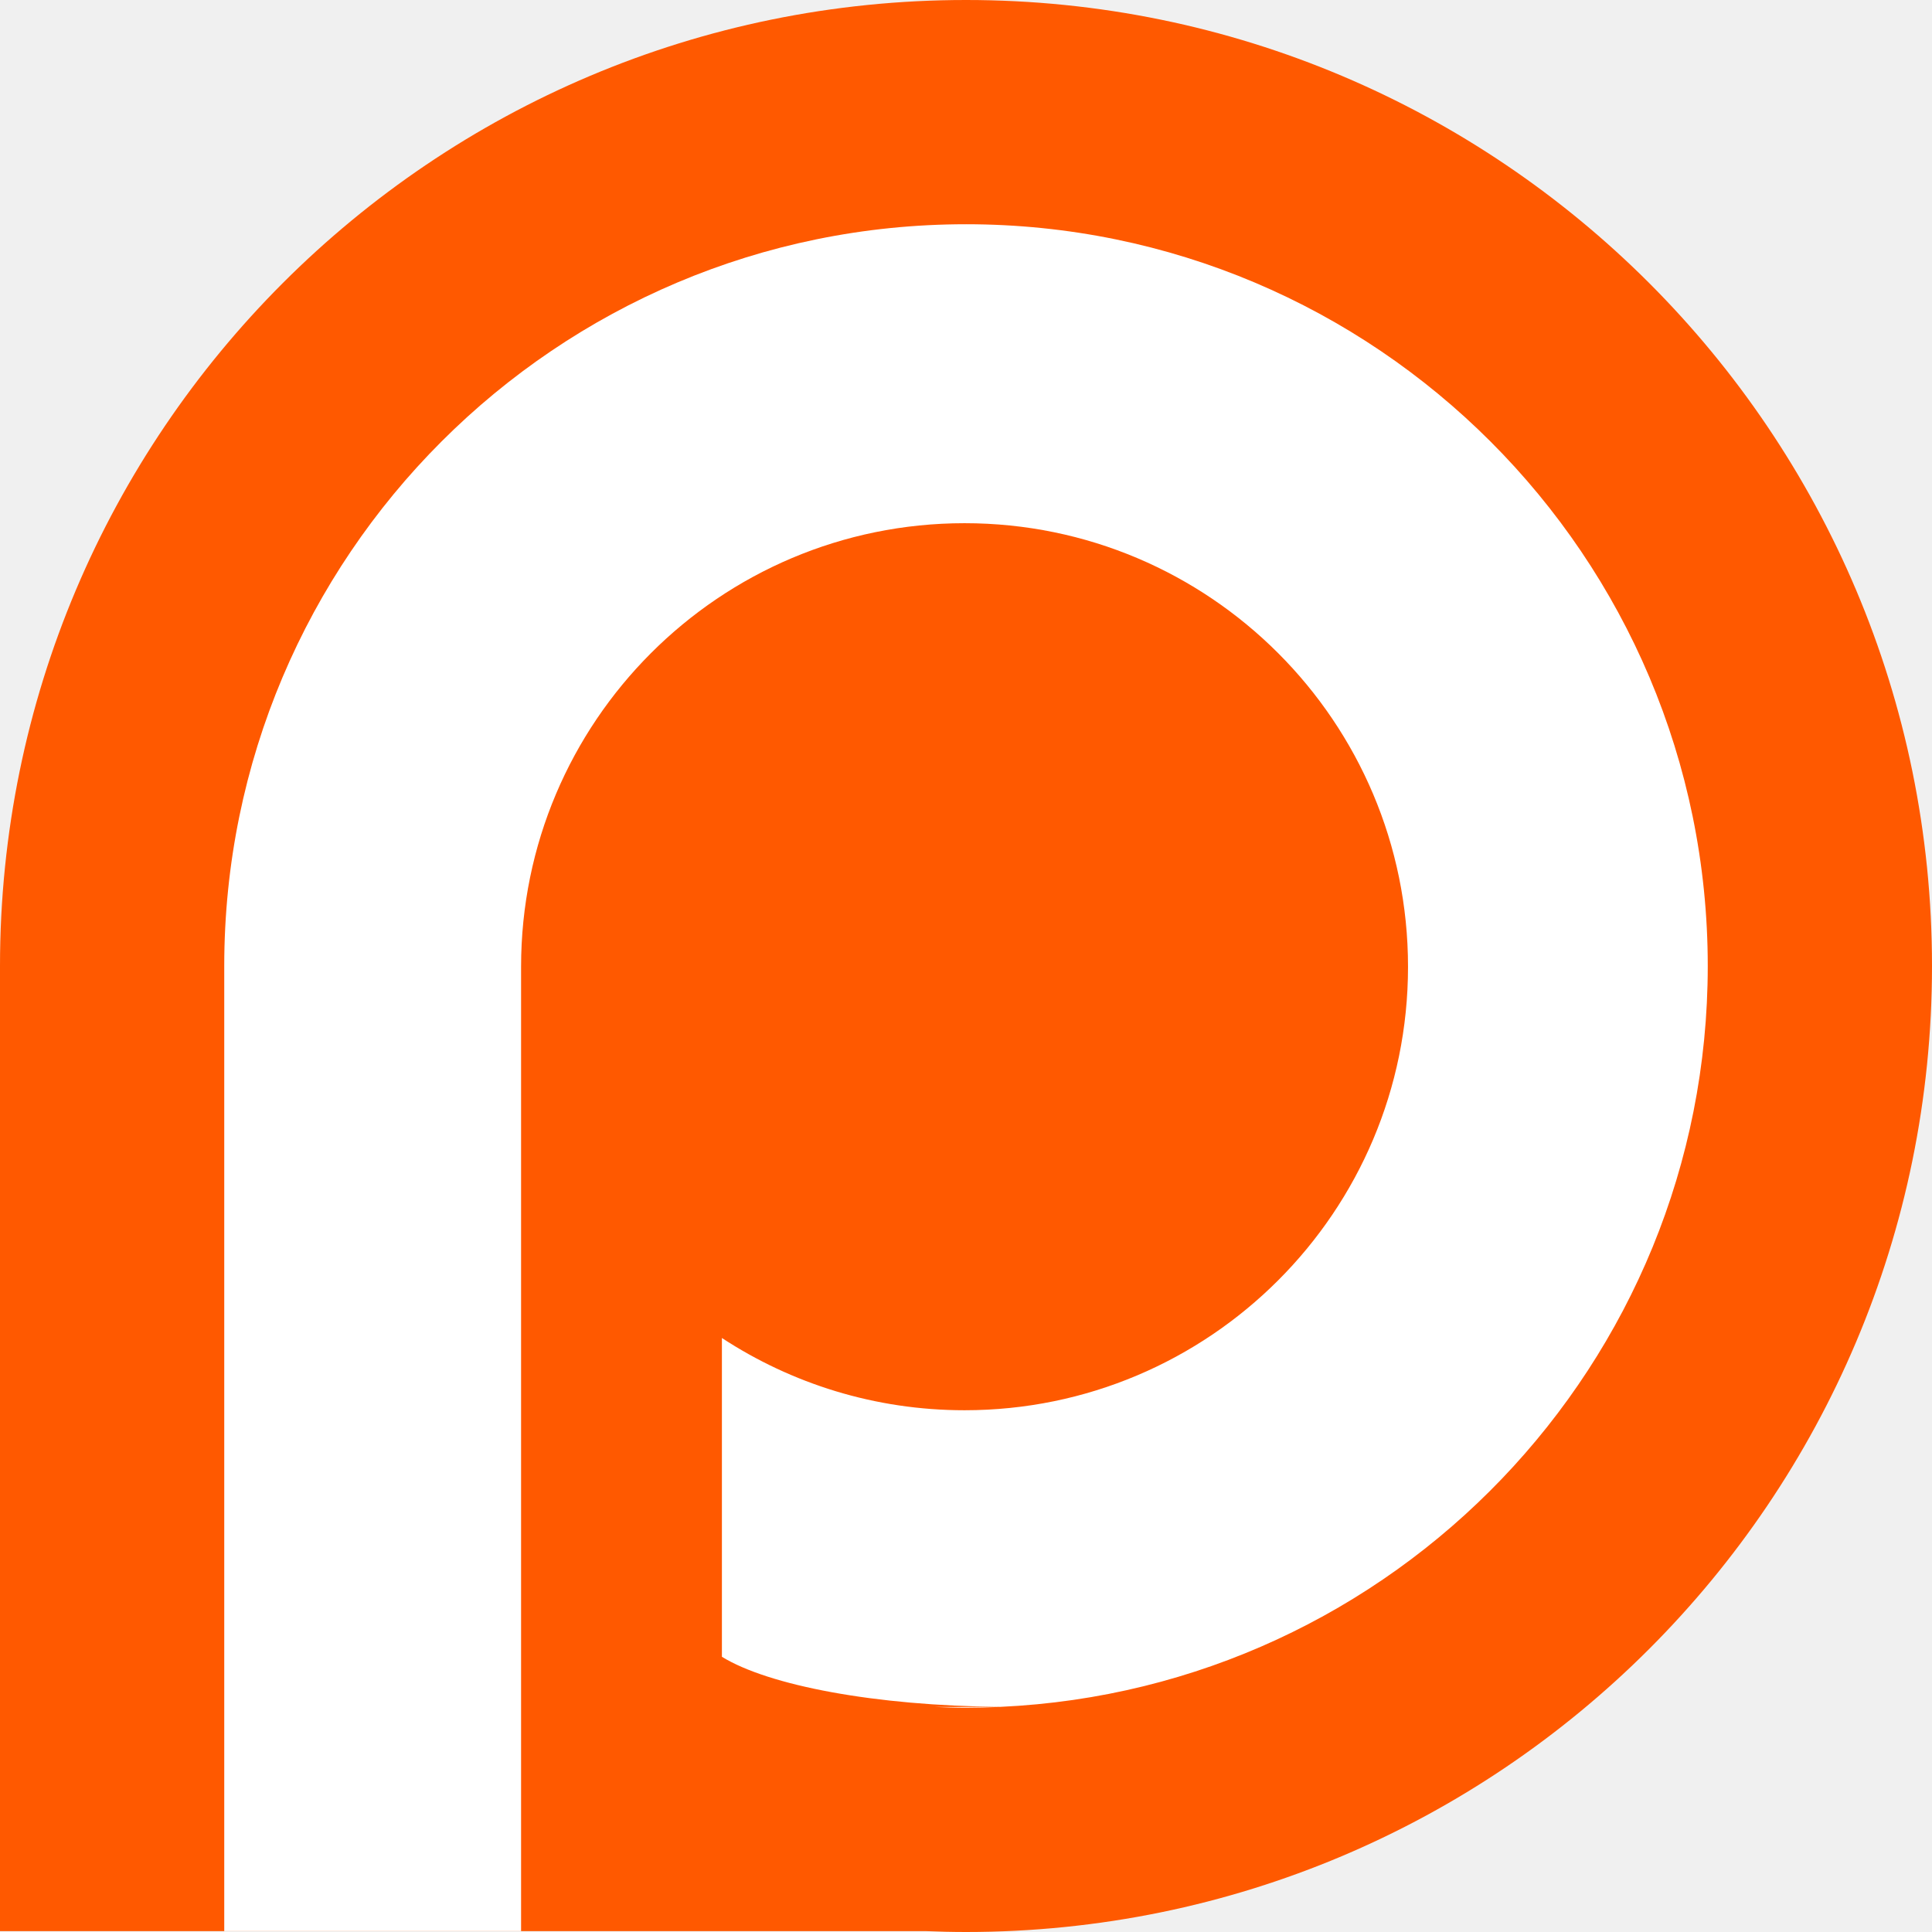
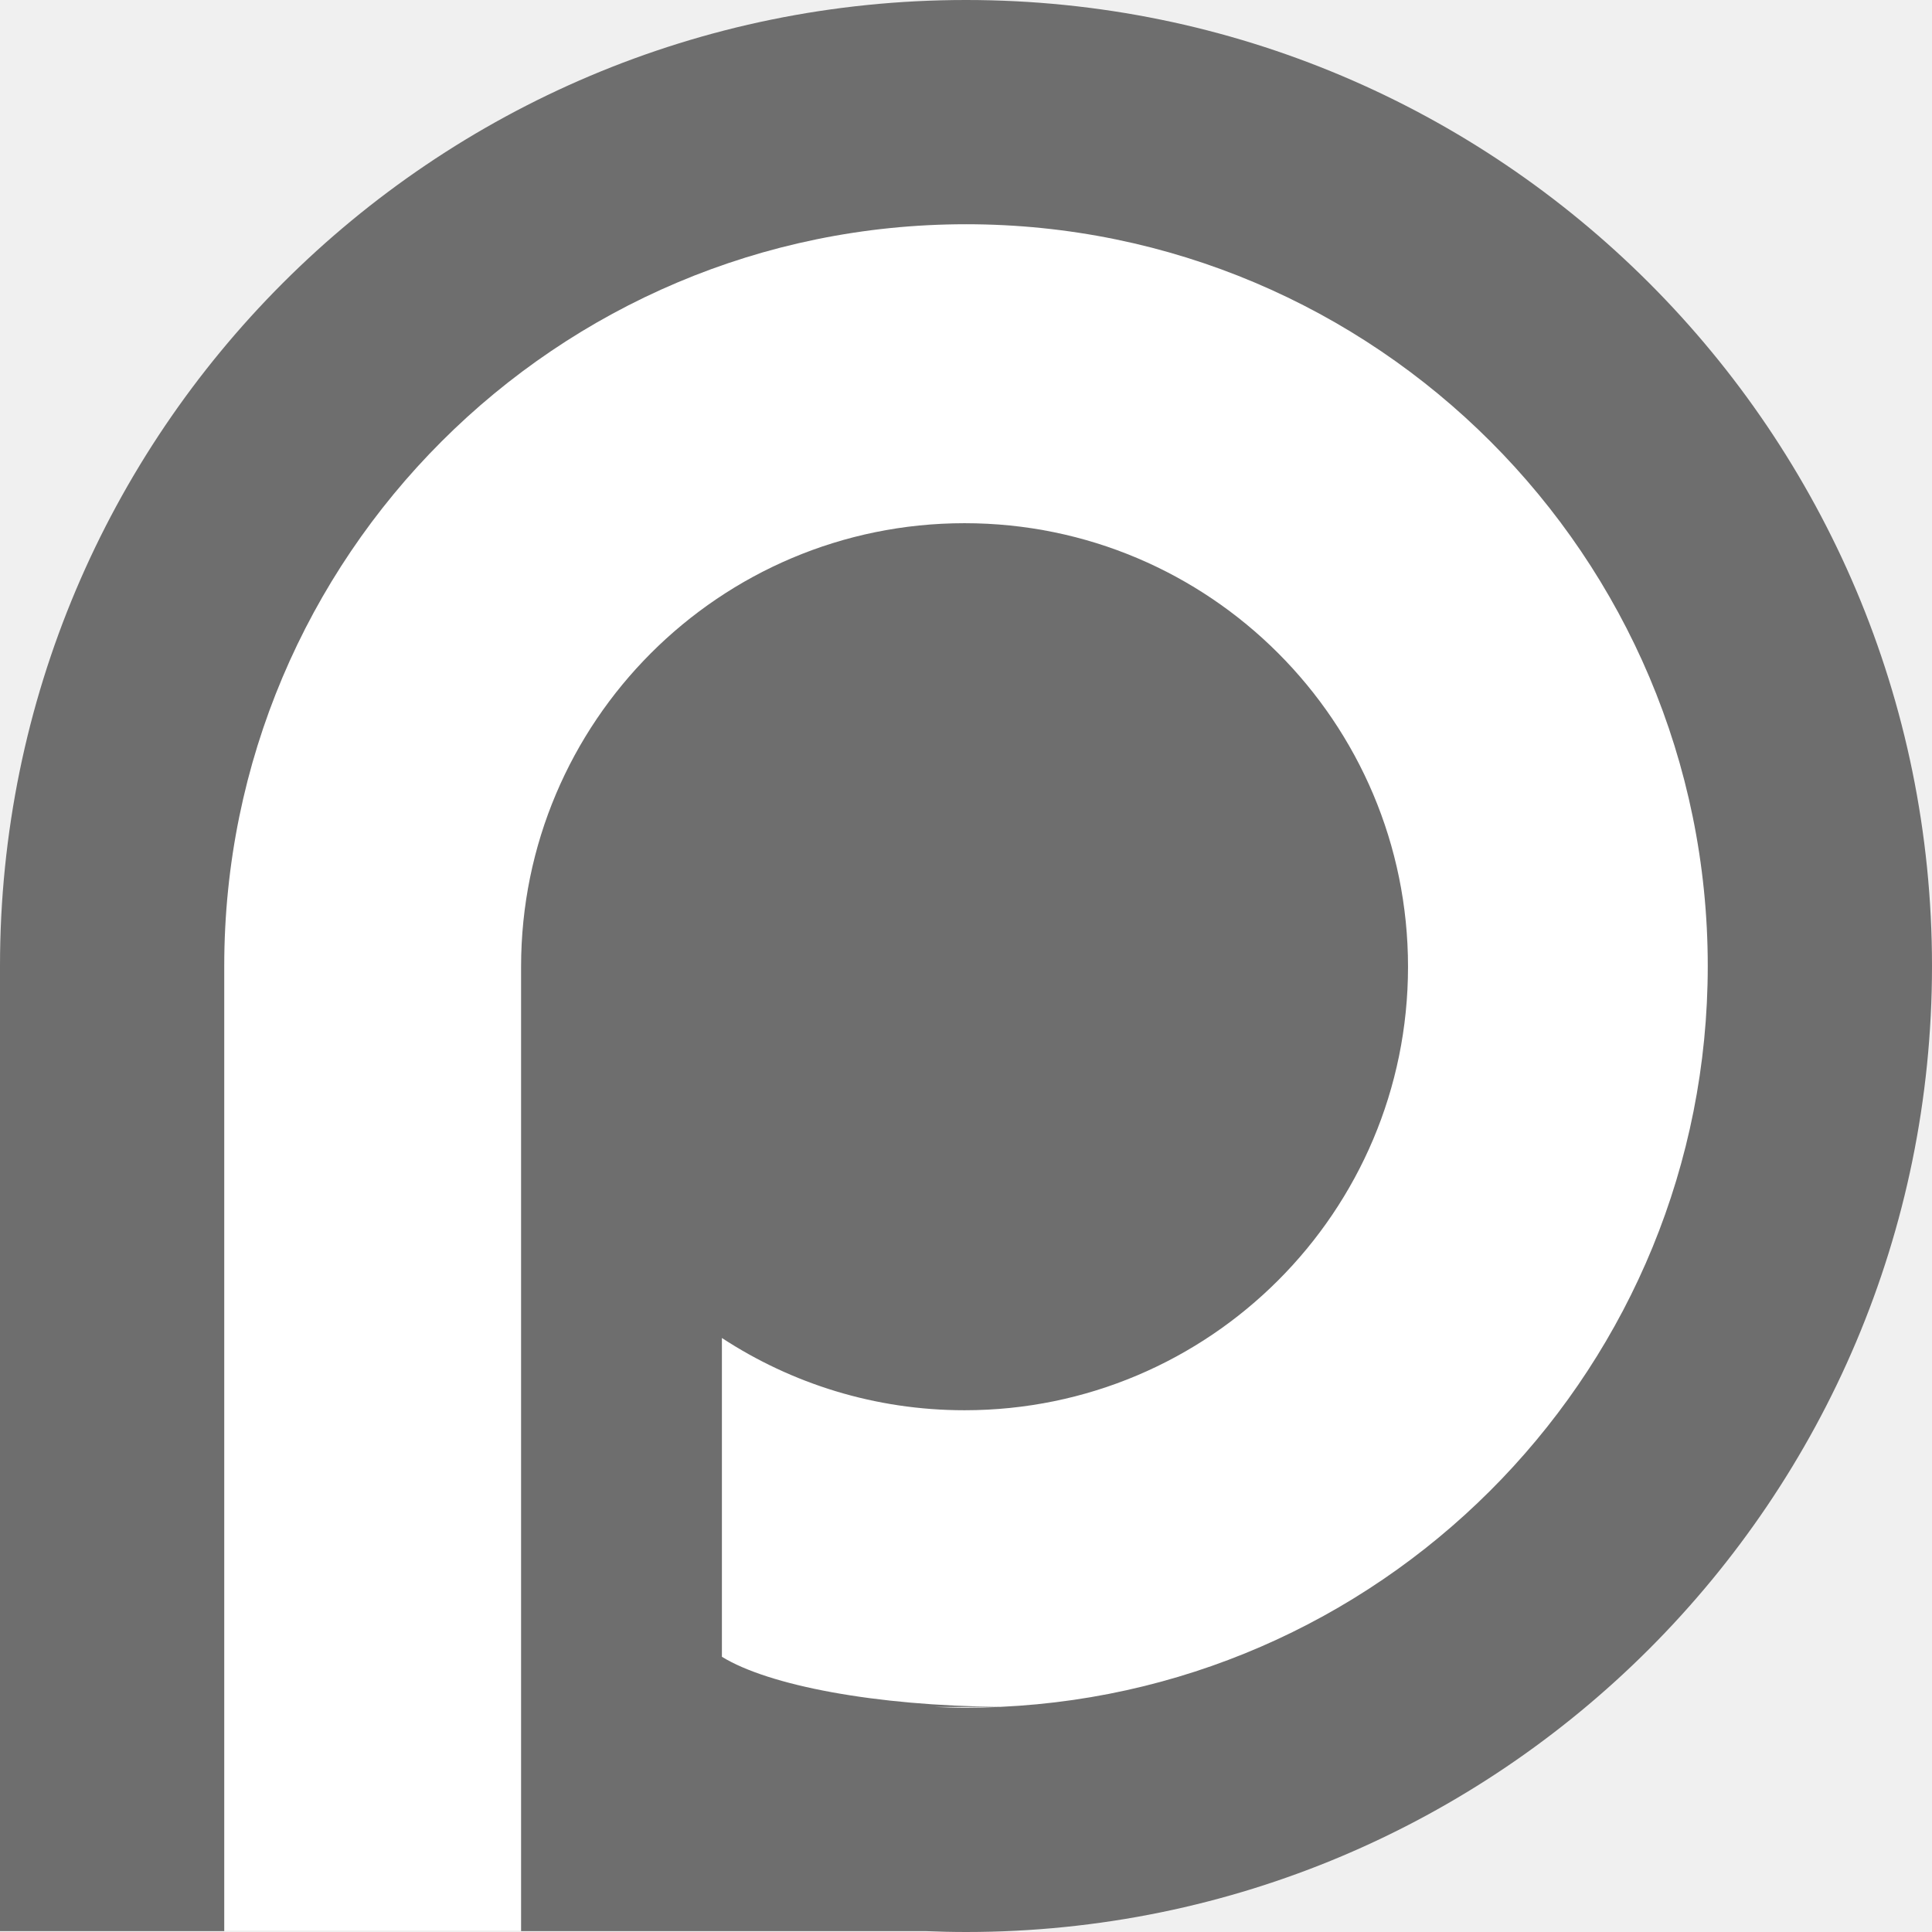
<svg xmlns="http://www.w3.org/2000/svg" width="541.438" height="541.437" id="svg3168" version="1.1">
  <defs id="defs3170" />
  <g id="layer1" transform="translate(-78.58618,-210.4437)">
-     <path id="path3204" d="m 349.305,210.444 c -149.515,0 -270.719,121.203 -270.719,270.719 l 0,270.469 259.375,0 c 3.761,0.155 7.545,0.25 11.344,0.25 149.516,0 270.719,-121.203 270.719,-270.719 0,-149.516 -121.203,-270.719 -270.719,-270.719 z" style="fill:#ff5900;fill-opacity:1;stroke:none" />
+     <path id="path3204" d="m 349.305,210.444 c -149.515,0 -270.719,121.203 -270.719,270.719 l 0,270.469 259.375,0 c 3.761,0.155 7.545,0.25 11.344,0.25 149.516,0 270.719,-121.203 270.719,-270.719 0,-149.516 -121.203,-270.719 -270.719,-270.719 z" style="fill:rgba(0,0,0,.54);fill-opacity:1;stroke:none" />
    <path style="fill:#ffffff;fill-opacity:1;stroke:none" d="m 349.305,273.287 c -114.8,0 -207.875,93.075 -207.875,207.875 l 0,123.906 0,83.75 0,62.812 83.188,0 0,-270.25 c 0,-68.641 55.64,-124.312 124.281,-124.312 68.641,0 124.281,55.671 124.281,124.312 0,68.641 -55.64,124.281 -124.281,124.281 -25.096,0 -48.463,-7.458 -68,-20.25 l 0,89.344 c 13.09,8.055 42.977,13.744 78.031,14.031 110.329,-5.034 198.25,-96.054 198.25,-207.625 0,-114.8 -93.075,-207.875 -207.875,-207.875 z m -8.719,415.531 c 2.888,0.119 5.802,0.219 8.719,0.219 3.07,0 6.118,-0.087 9.156,-0.219 l -17.875,0 z" id="path3192" />
  </g>
</svg>
